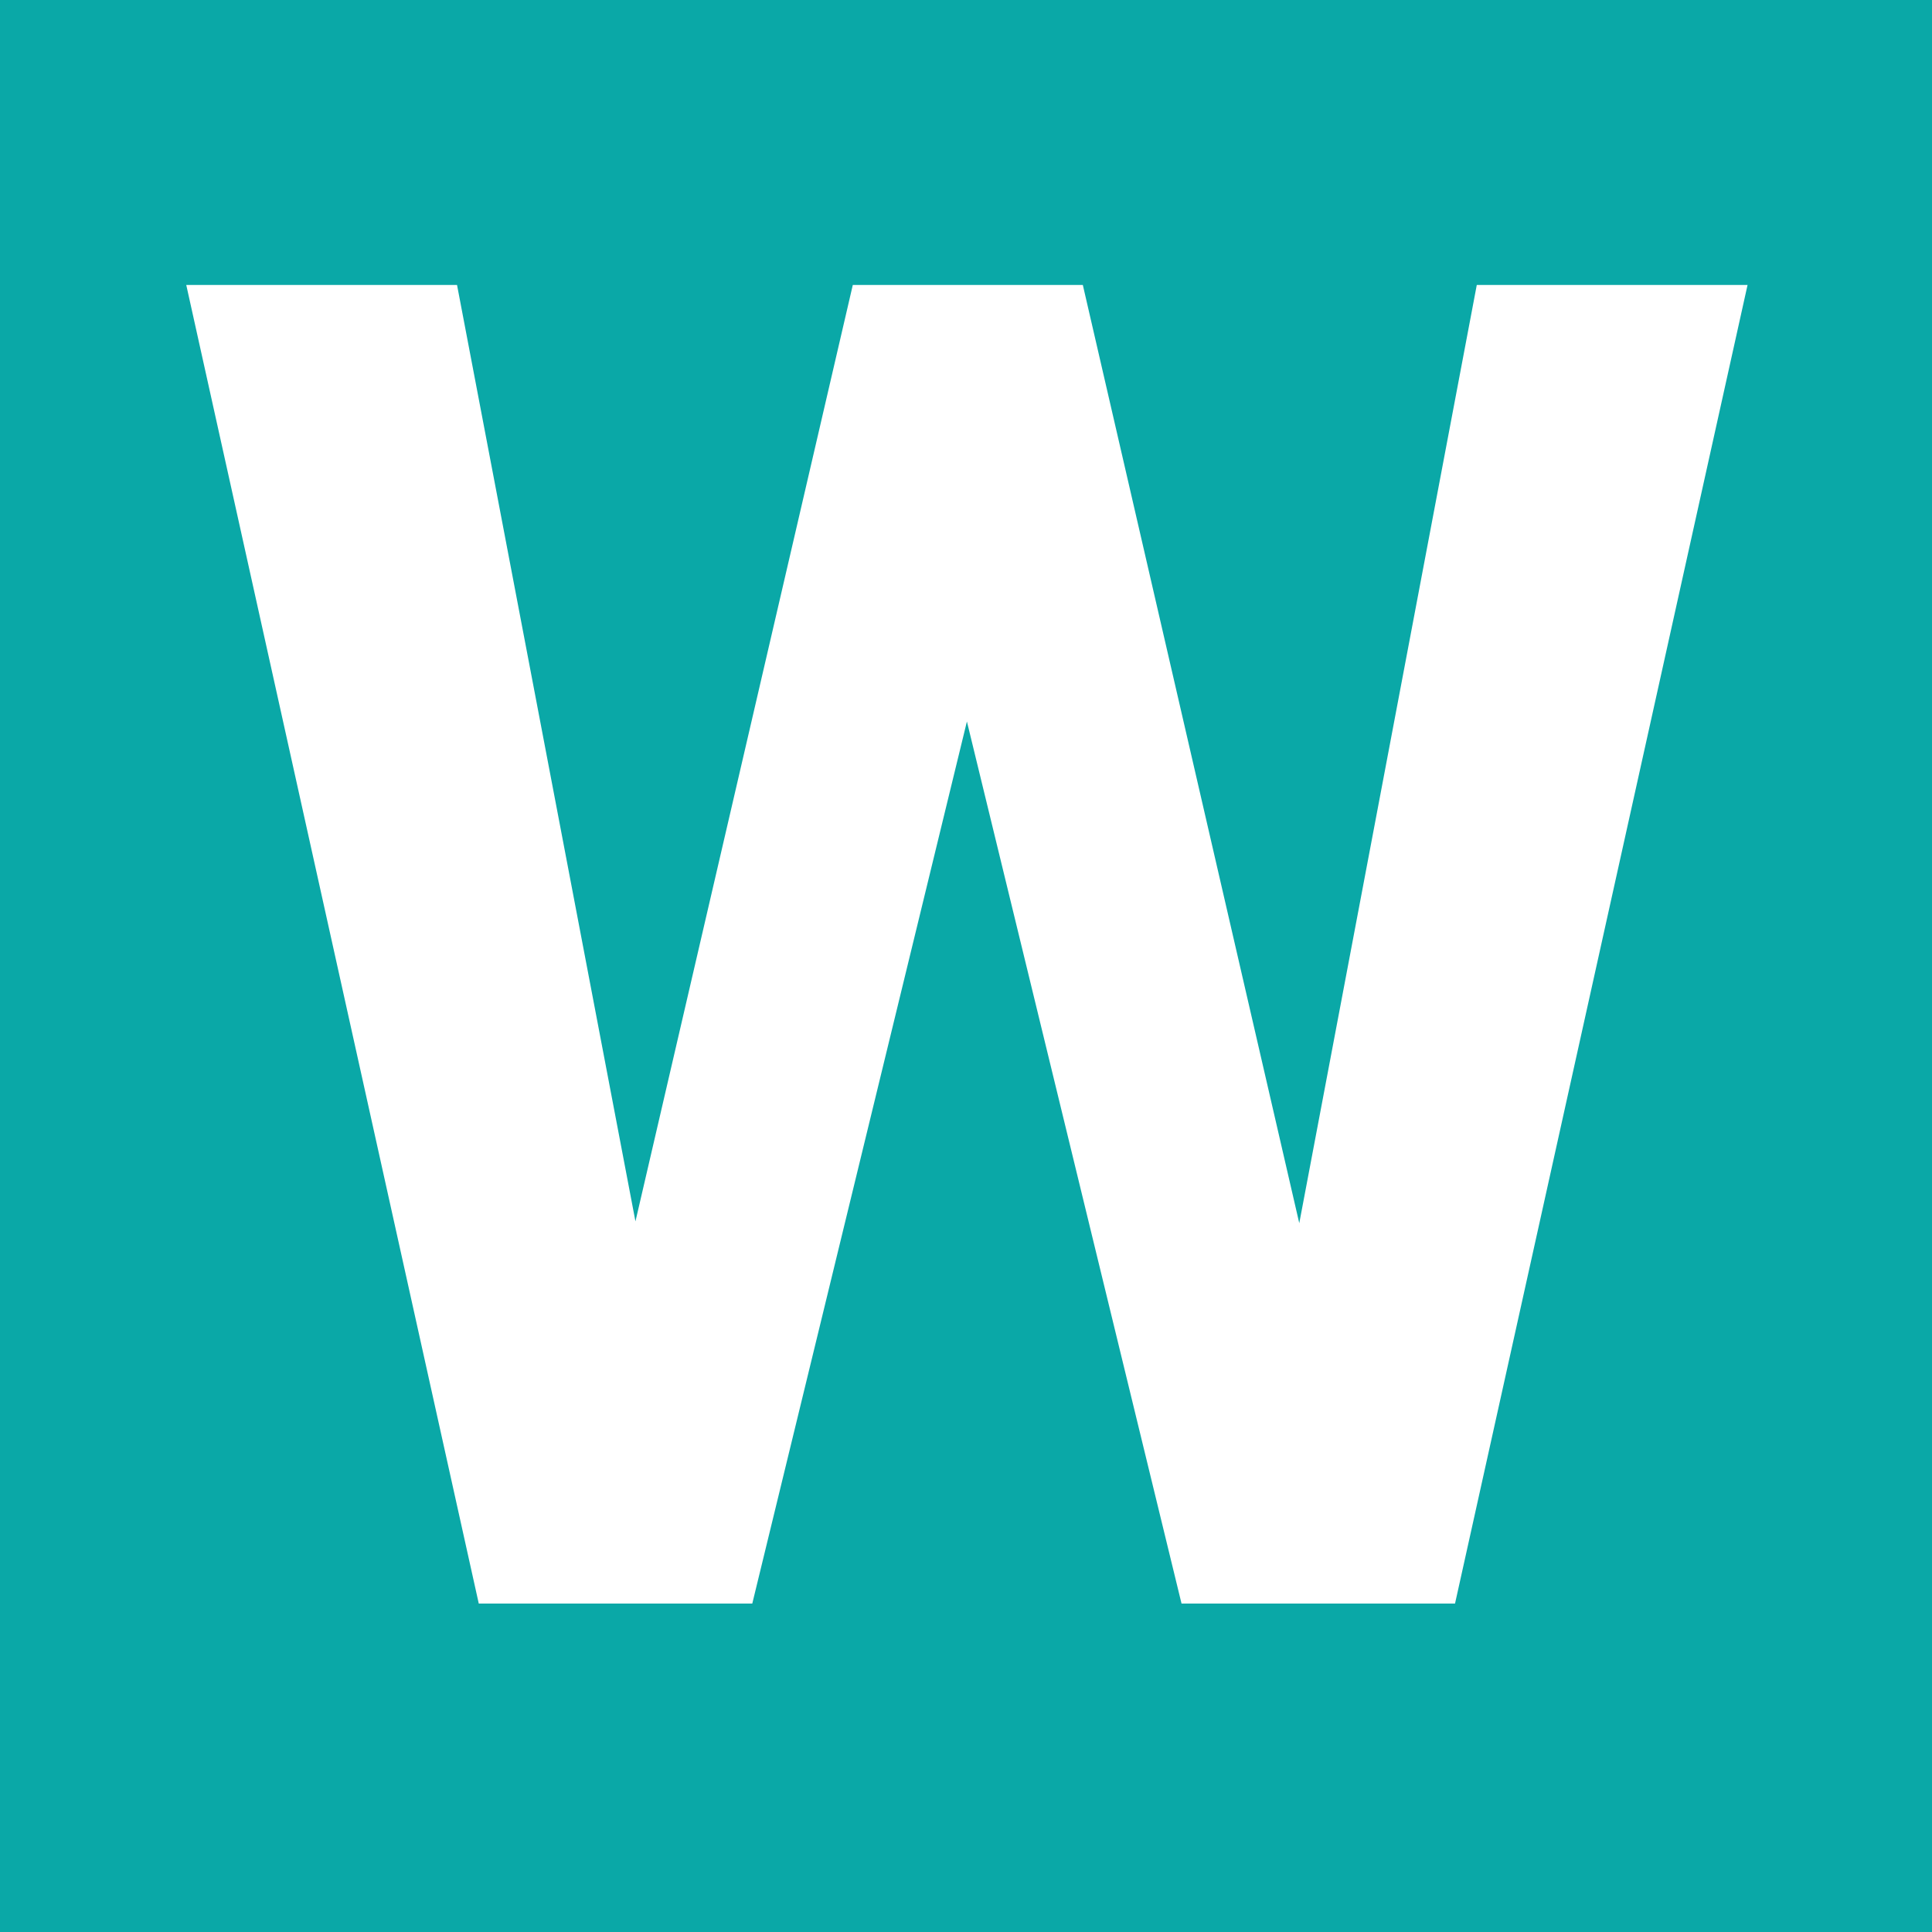
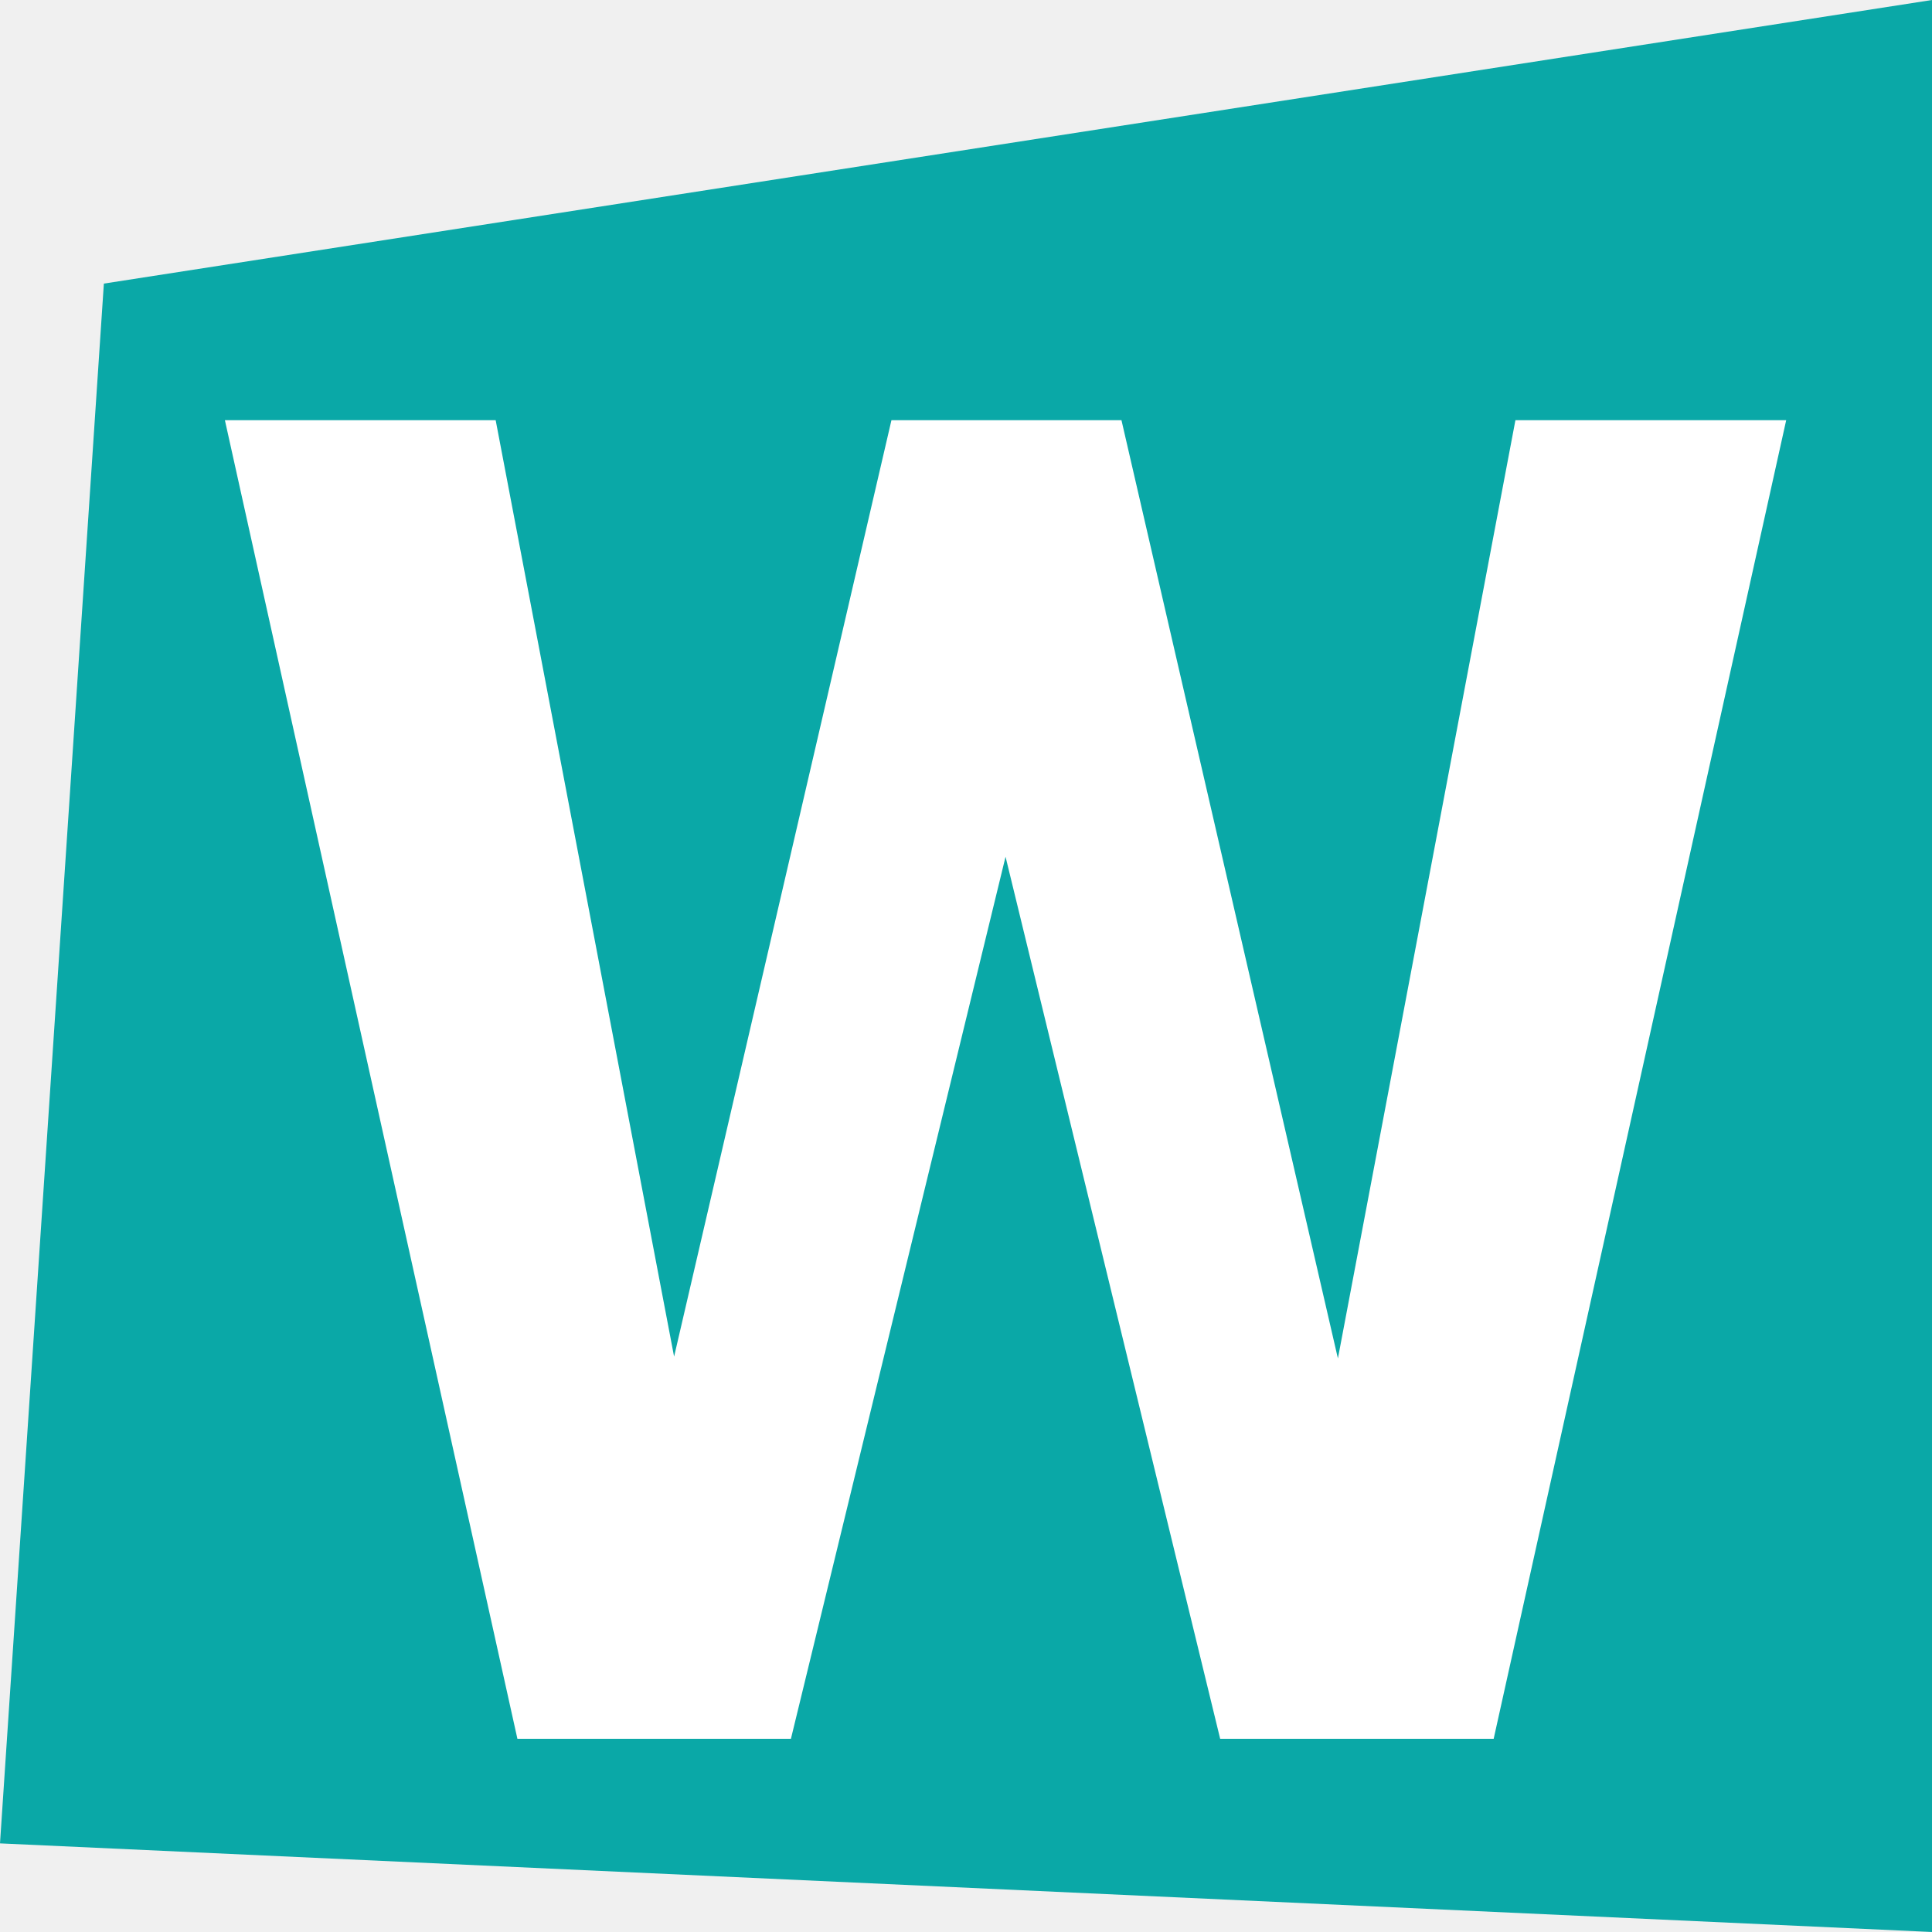
<svg xmlns="http://www.w3.org/2000/svg" width="100" height="100" viewBox="0 0 100 100" fill="none">
-   <rect width="100" height="100" fill="#0AA8A7" />
-   <path d="M67.25 63.312L76.438 14.75H90.453L75.312 83H61.156L50.047 37.344L38.938 83H24.781L9.641 14.75H23.656L32.891 63.219L44.141 14.75H56.047L67.25 63.312Z" fill="white" />
+   <path d="M5.376 14.679L100 0V100L0 95.413L5.376 14.679Z" fill="#0AA8A7" />
+   <path d="M69.25 70.312L78.438 21.75H92.453L77.312 90H63.156L52.047 44.344L40.938 90H26.781L11.641 21.75H25.656L34.891 70.219L46.141 21.75H58.047L69.25 70.312Z" fill="white" />
</svg>
